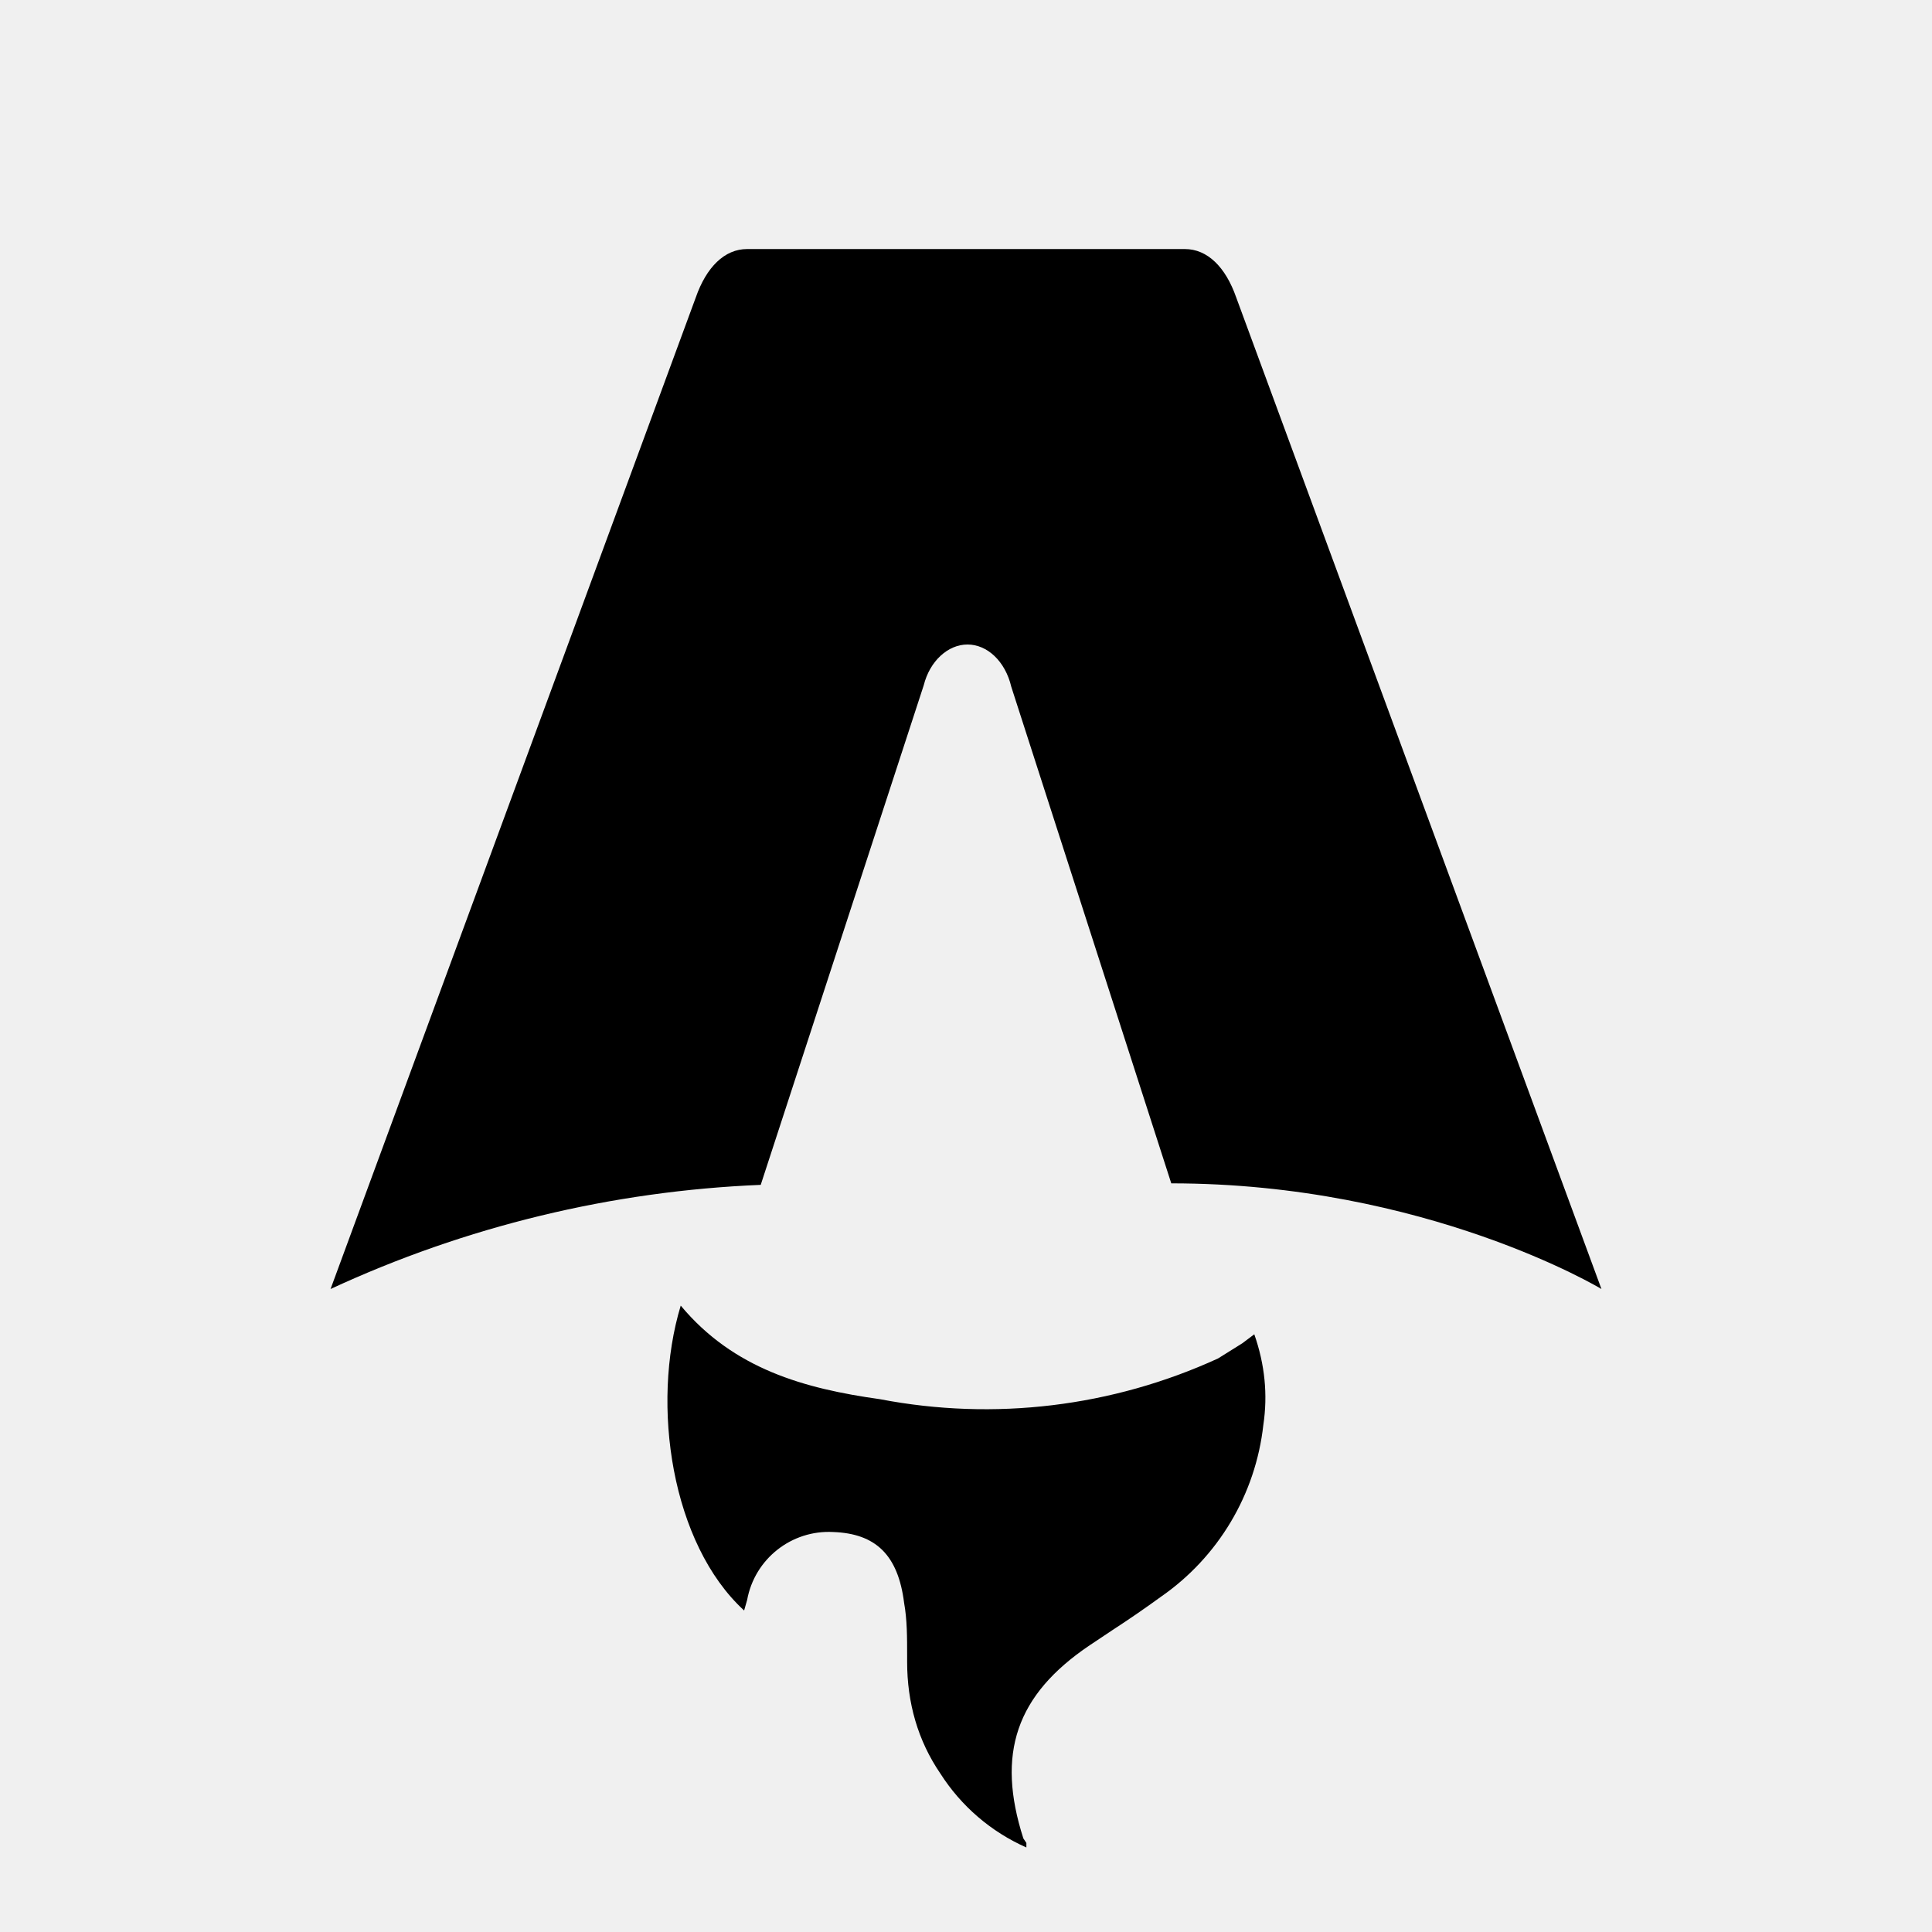
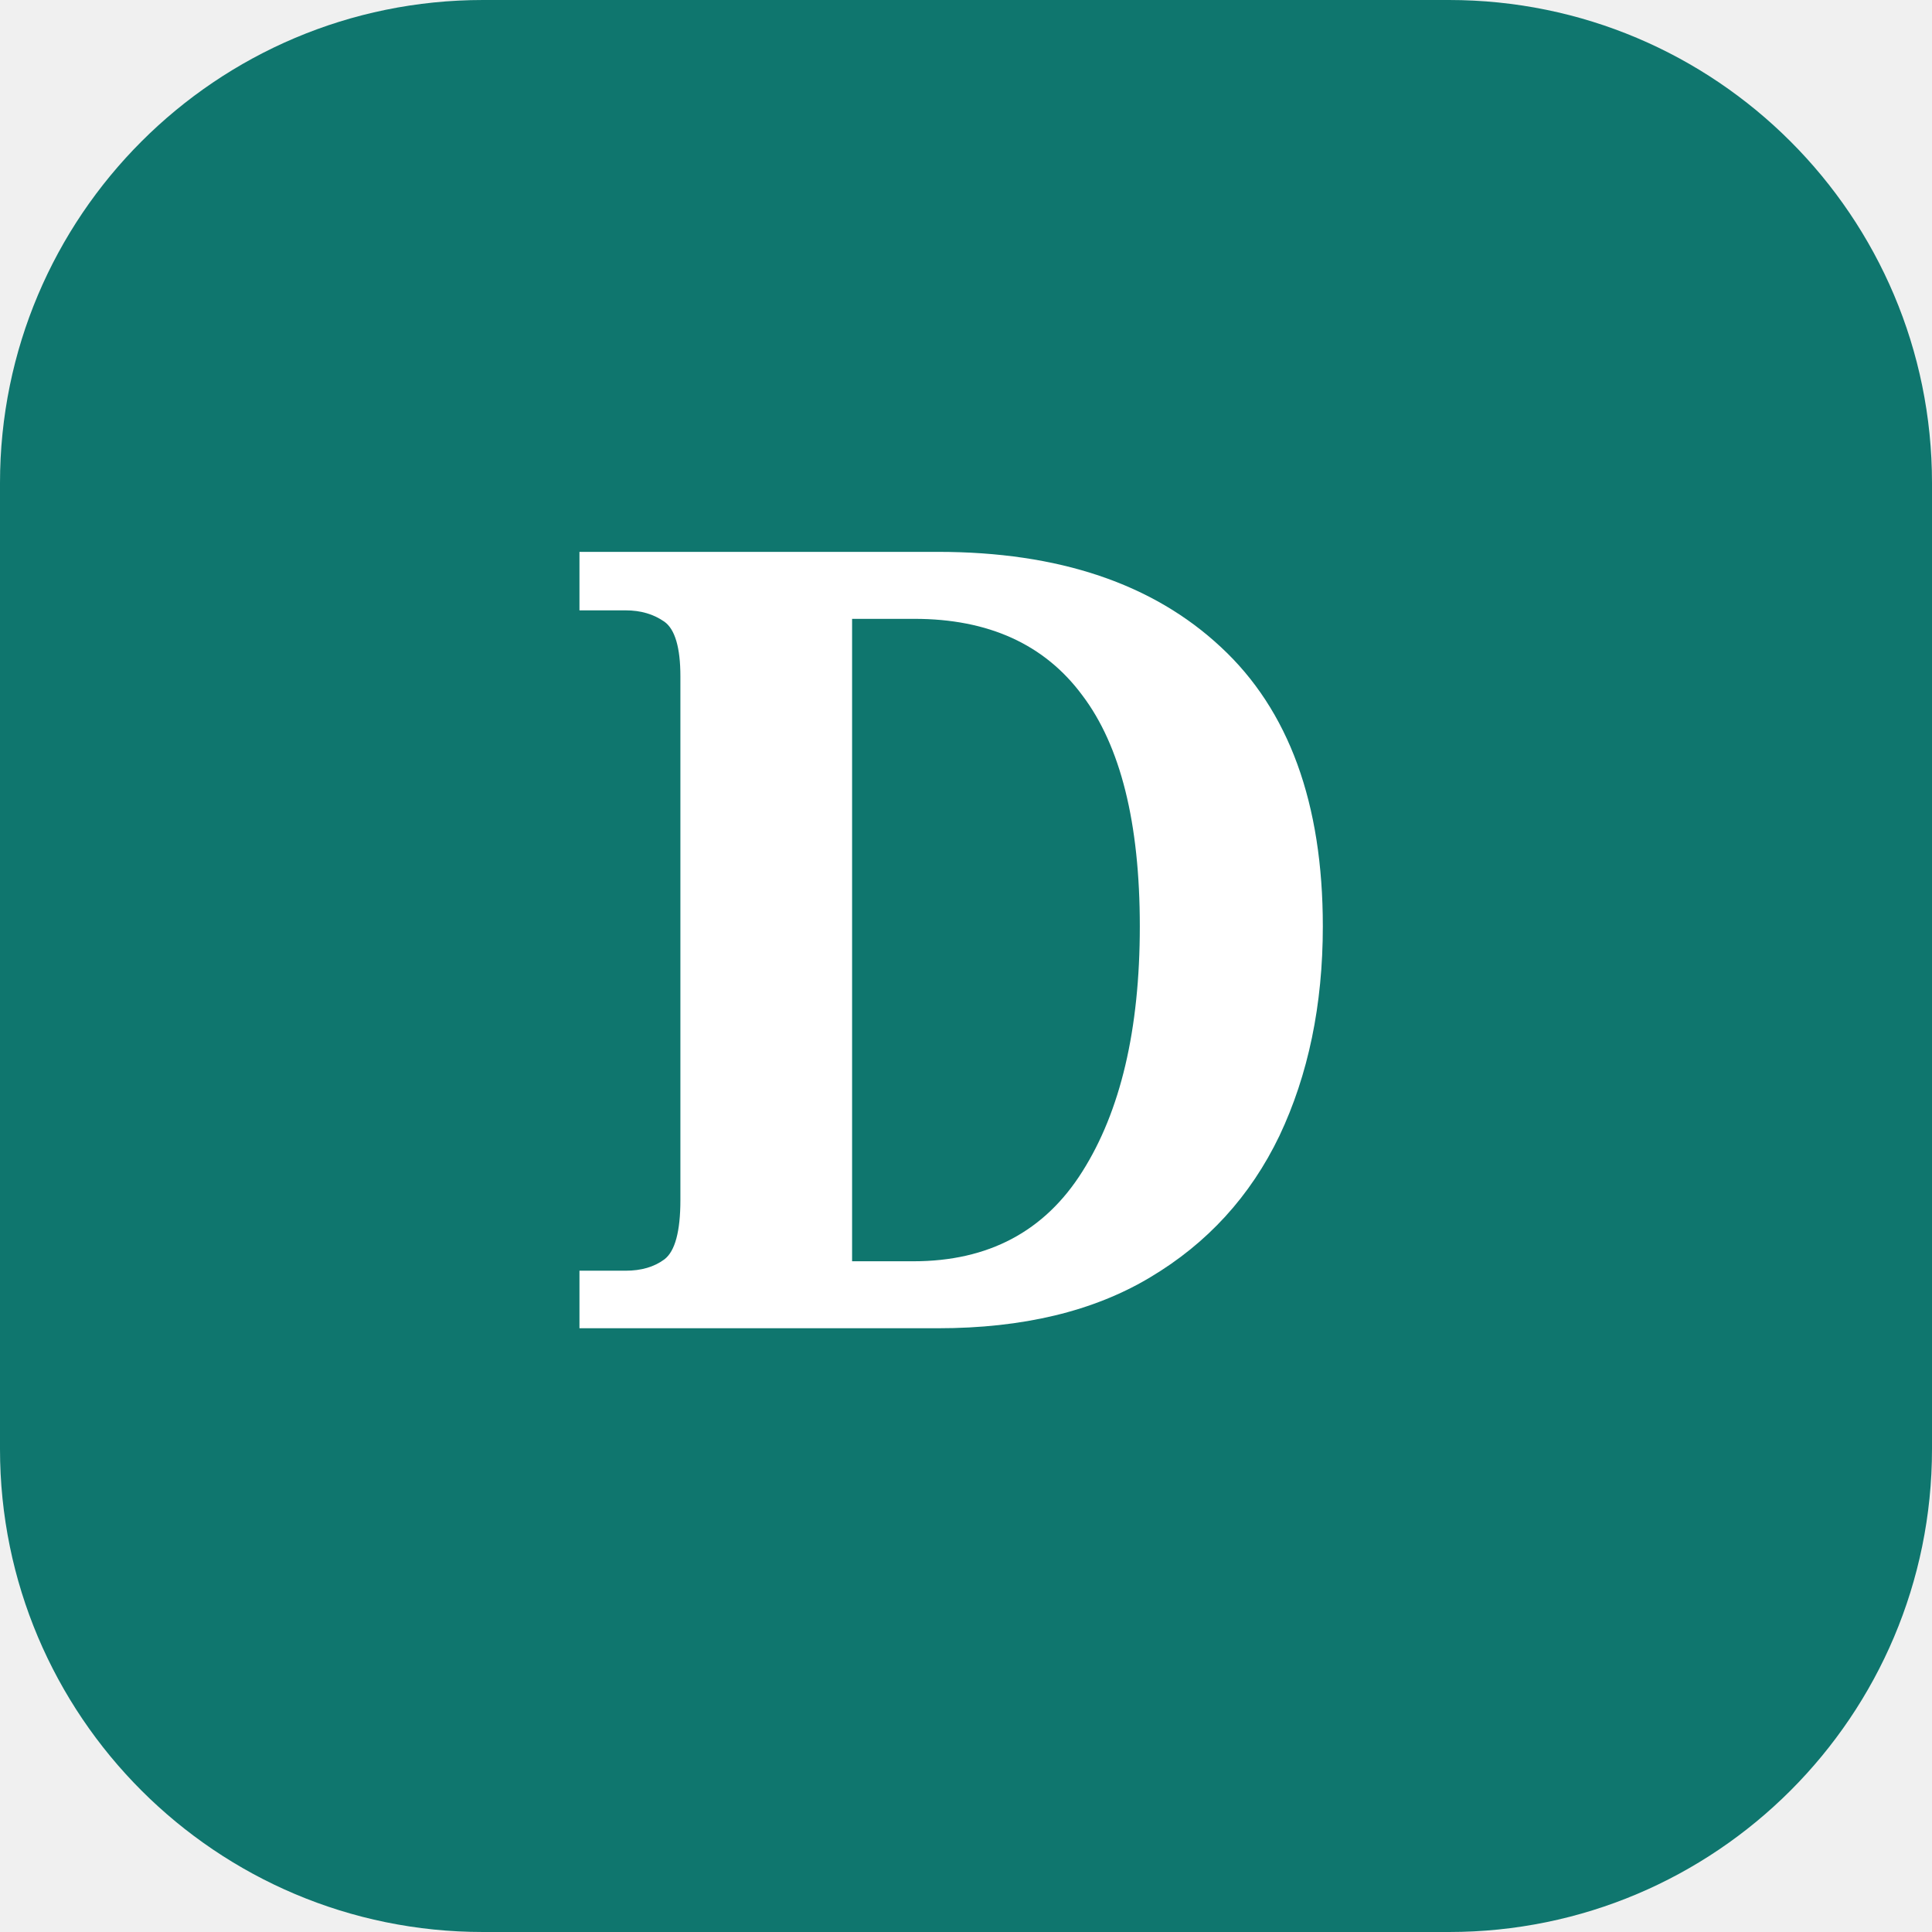
- <svg xmlns="http://www.w3.org/2000/svg" fill="none" viewBox="0 0 128 128">
-   <path d="M50.4 78.5a75.1 75.1 0 0 0-28.5 6.9l24.2-65.7c.7-2 1.9-3.2 3.4-3.2h29c1.5 0 2.7 1.2 3.4 3.2l24.2 65.7s-11.6-7-28.5-7L67 45.5c-.4-1.7-1.6-2.8-2.9-2.8-1.3 0-2.5 1.1-2.9 2.7L50.4 78.5Zm-1.1 28.2Zm-4.2-20.2c-2 6.6-.6 15.8 4.2 20.2a17.5 17.5 0 0 1 .2-.7 5.5 5.5 0 0 1 5.7-4.5c2.8.1 4.3 1.5 4.7 4.7.2 1.1.2 2.3.2 3.5v.4c0 2.7.7 5.2 2.2 7.4a13 13 0 0 0 5.7 4.9v-.3l-.2-.3c-1.8-5.6-.5-9.5 4.4-12.8l1.5-1a73 73 0 0 0 3.2-2.2 16 16 0 0 0 6.8-11.4c.3-2 .1-4-.6-6l-.8.6-1.6 1a37 37 0 0 1-22.4 2.7c-5-.7-9.7-2-13.2-6.2Z" />
-   <style>
-         path { fill: #000; }
-         @media (prefers-color-scheme: dark) {
-             path { fill: #FFF; }
-         }
-     </style>
+ <svg xmlns="http://www.w3.org/2000/svg" viewBox="0 0 32 32">
+   <rect width="32" height="32" rx="8" fill="#0f766e" />
+   <text x="16" y="22" font-family="Georgia, serif" font-size="18" font-weight="700" fill="#fff" text-anchor="middle">D</text>
</svg>
